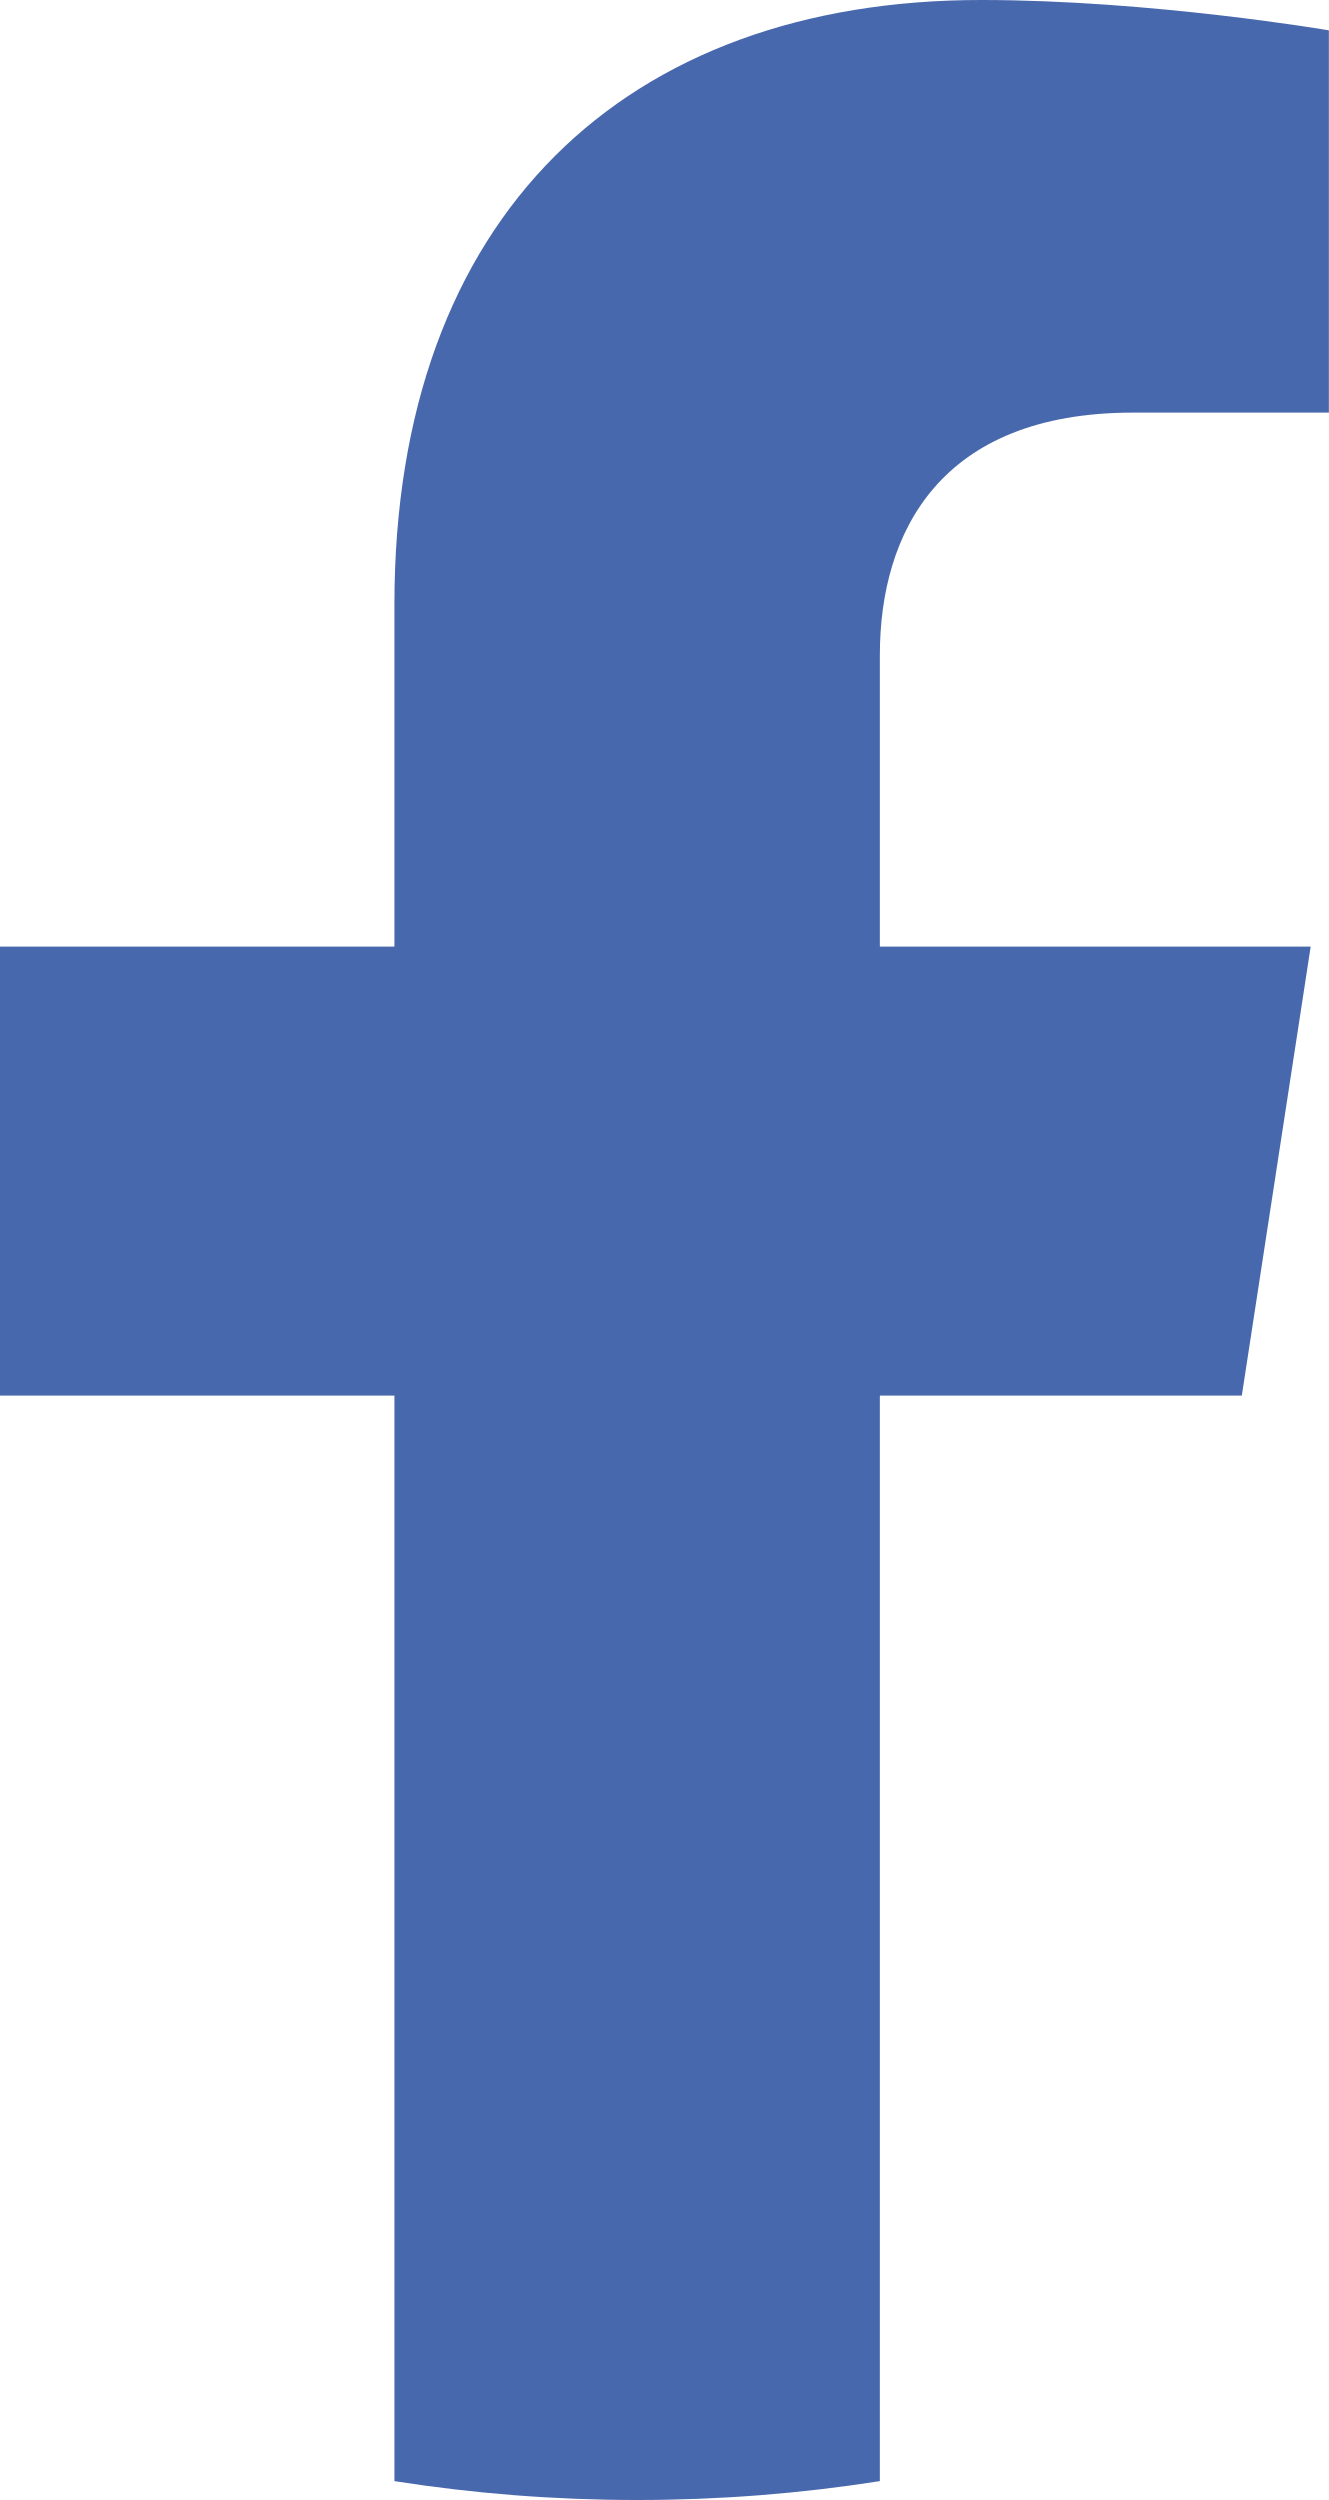
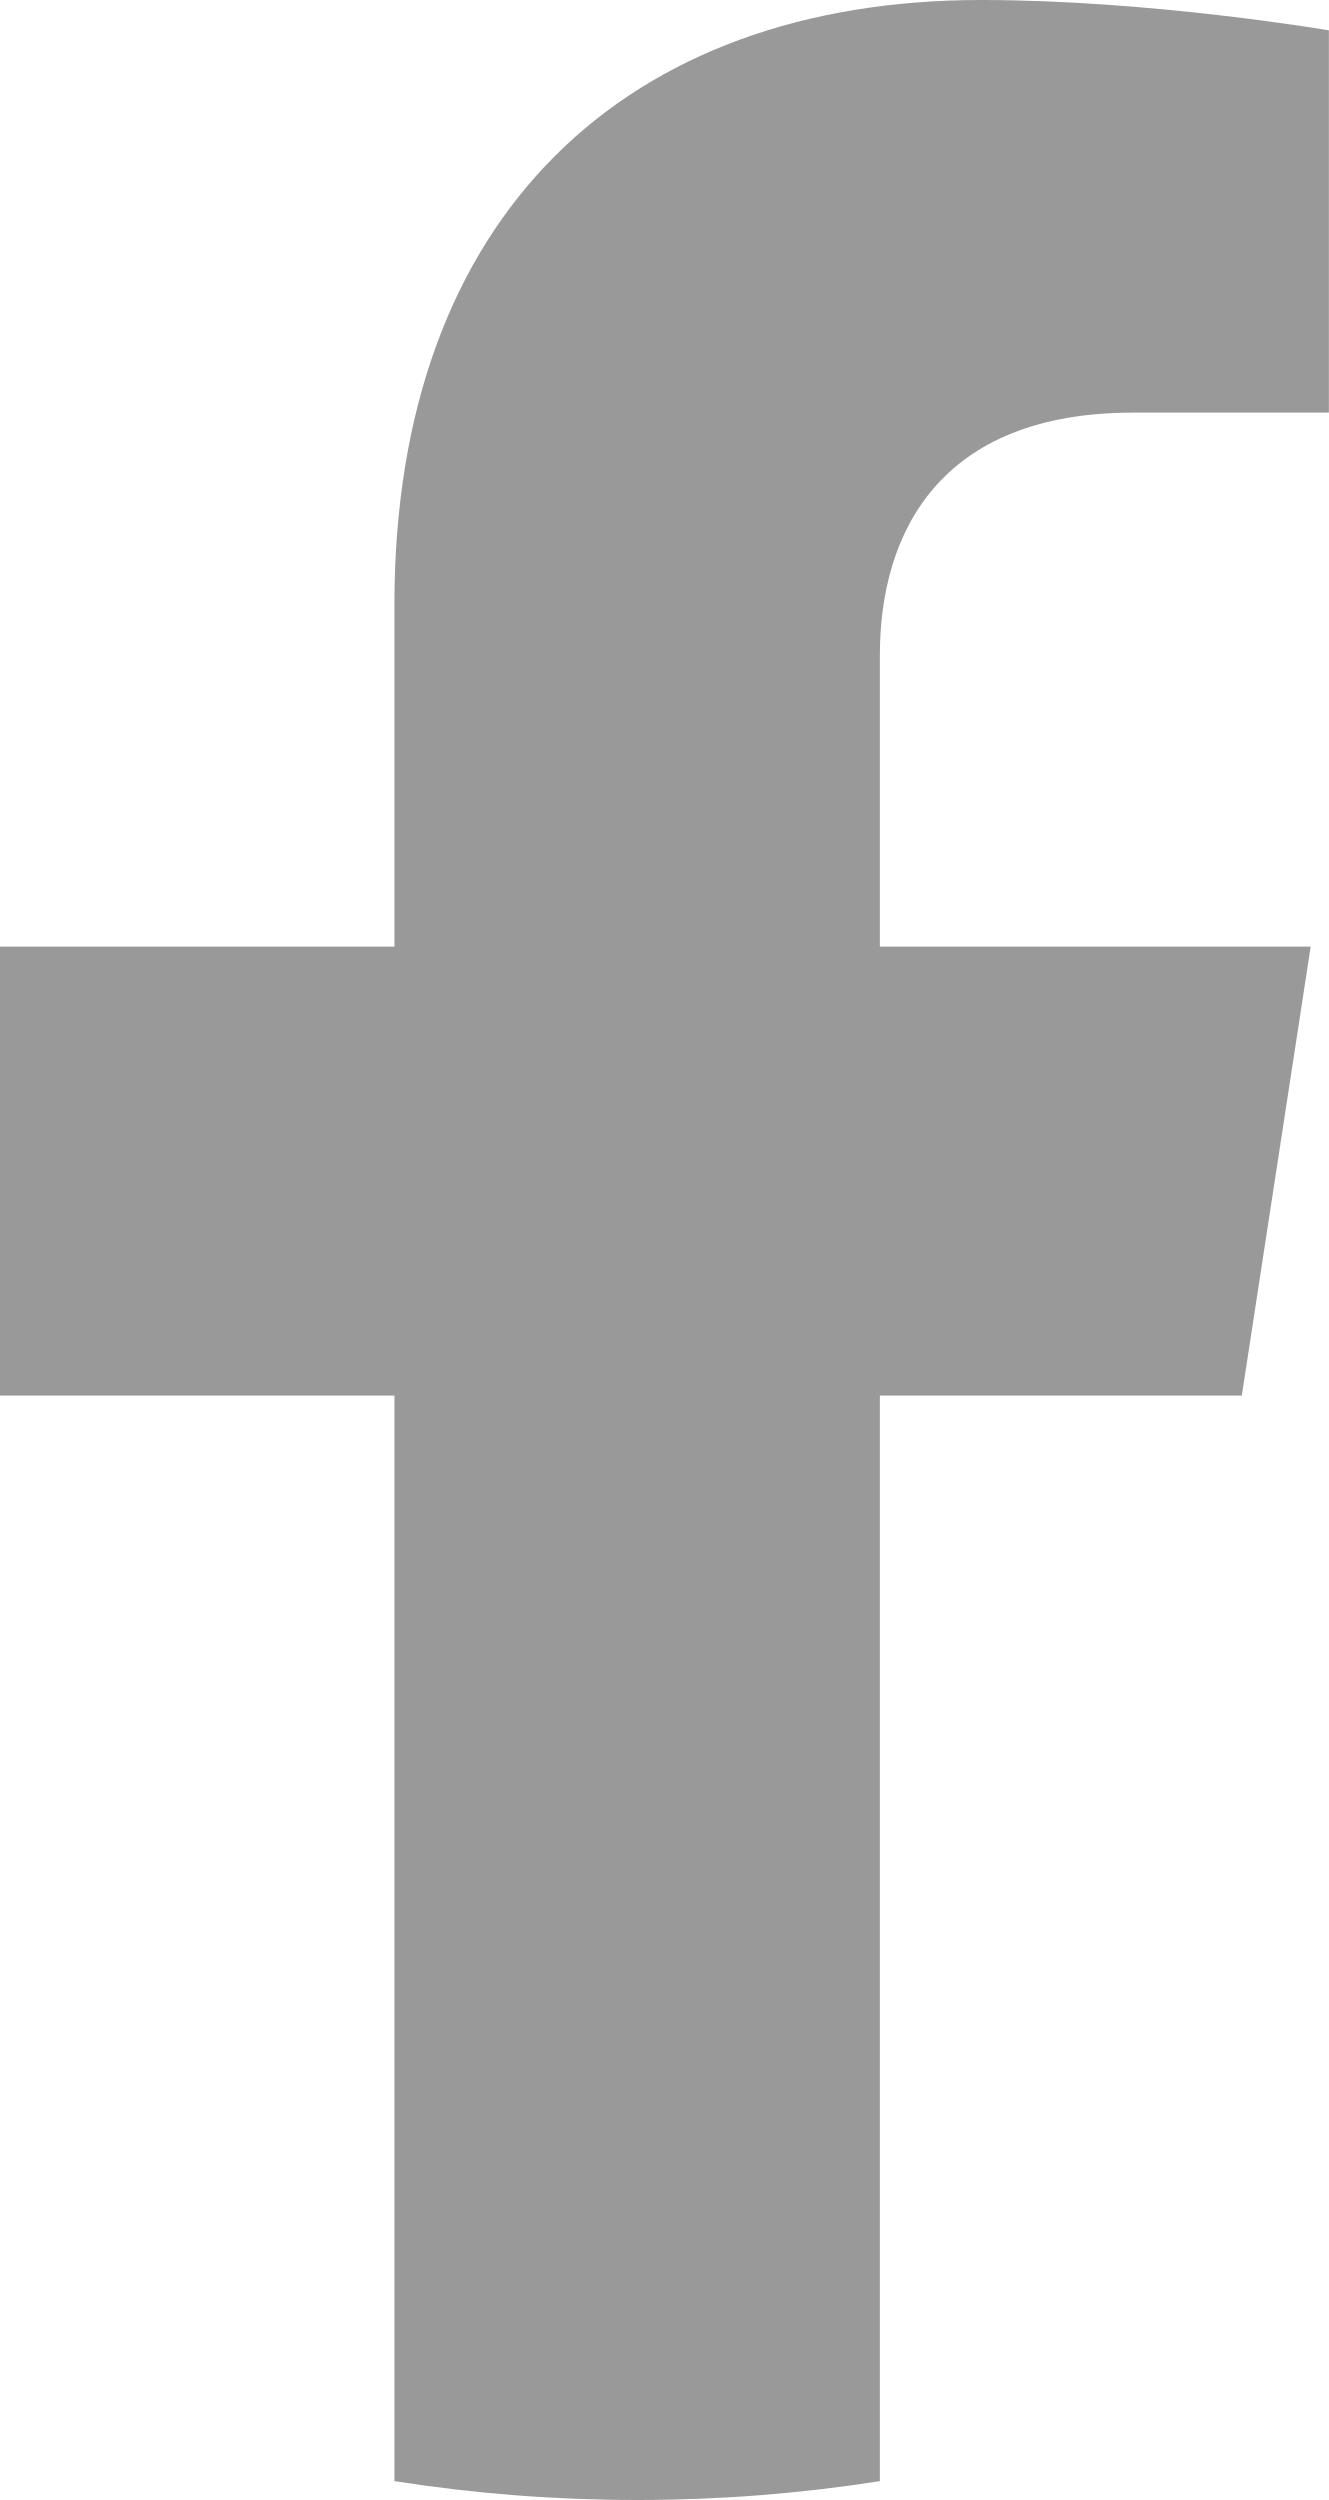
- <svg xmlns="http://www.w3.org/2000/svg" version="1.1" id="Layer_1" x="0px" y="0px" width="325.31px" height="612px" viewBox="143.344 90 325.31 612" enable-background="new 143.344 90 325.31 612" xml:space="preserve">
-   <path fill="#4868AD" d="M447.339,431.65l16.859-109.922H358.732v-71.333c0-30.073,14.732-59.386,61.971-59.386h47.951V97.428  c0,0-43.518-7.428-85.121-7.428c-86.864,0-143.635,52.644-143.635,147.95v83.778h-96.554V431.65h96.554V697.38  c19.36,3.037,39.204,4.62,59.418,4.62c20.213,0,40.056-1.583,59.417-4.62V431.65H447.339z" />
+ <svg xmlns="http://www.w3.org/2000/svg" version="1.1" id="Layer_1" x="0px" y="0px" width="325.312px" height="612px" viewBox="-0.002 0 325.312 612" enable-background="new -0.002 0 325.312 612" xml:space="preserve">
+   <path fill="#999999" d="M303.992,341.65l16.859-109.922H215.388v-71.333c0-30.073,14.729-59.386,61.971-59.386h47.951V7.428  c0,0-43.521-7.428-85.121-7.428C153.323,0,96.553,52.644,96.553,147.95v83.778H-0.002V341.65h96.555V607.38  c19.359,3.037,39.203,4.62,59.418,4.62c20.214,0,40.056-1.583,59.417-4.62V341.65H303.992z" />
</svg>
